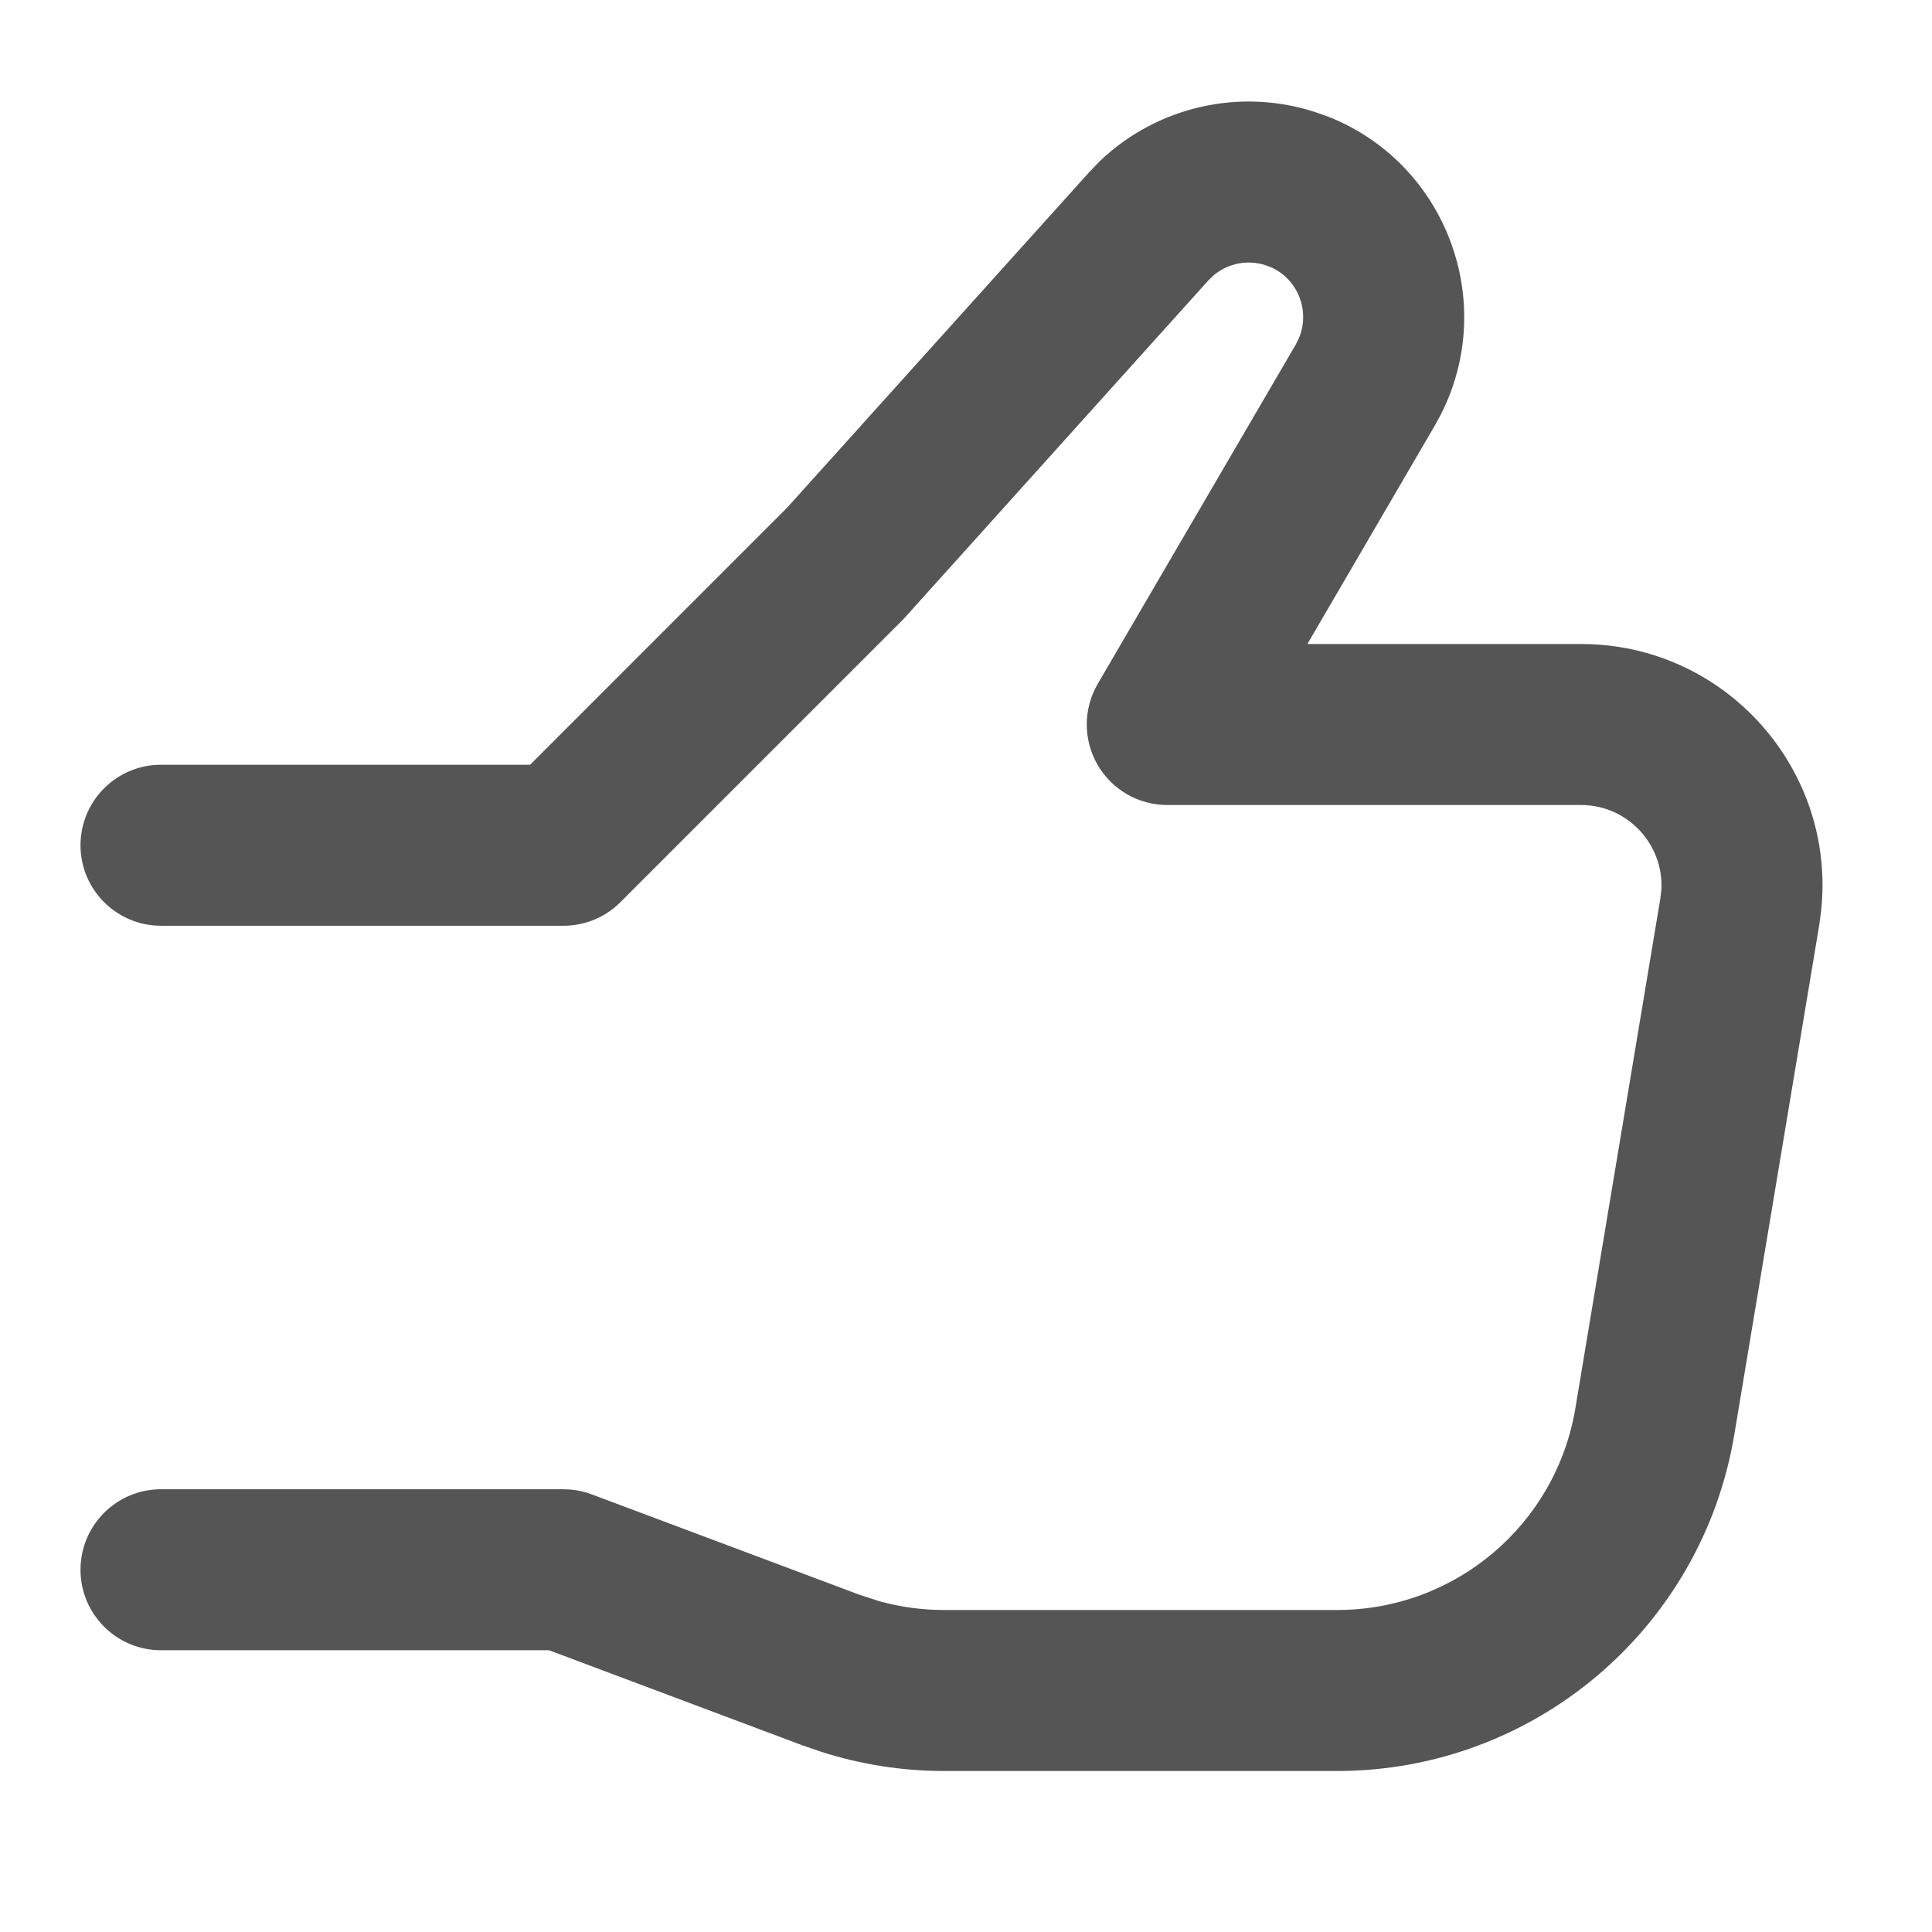
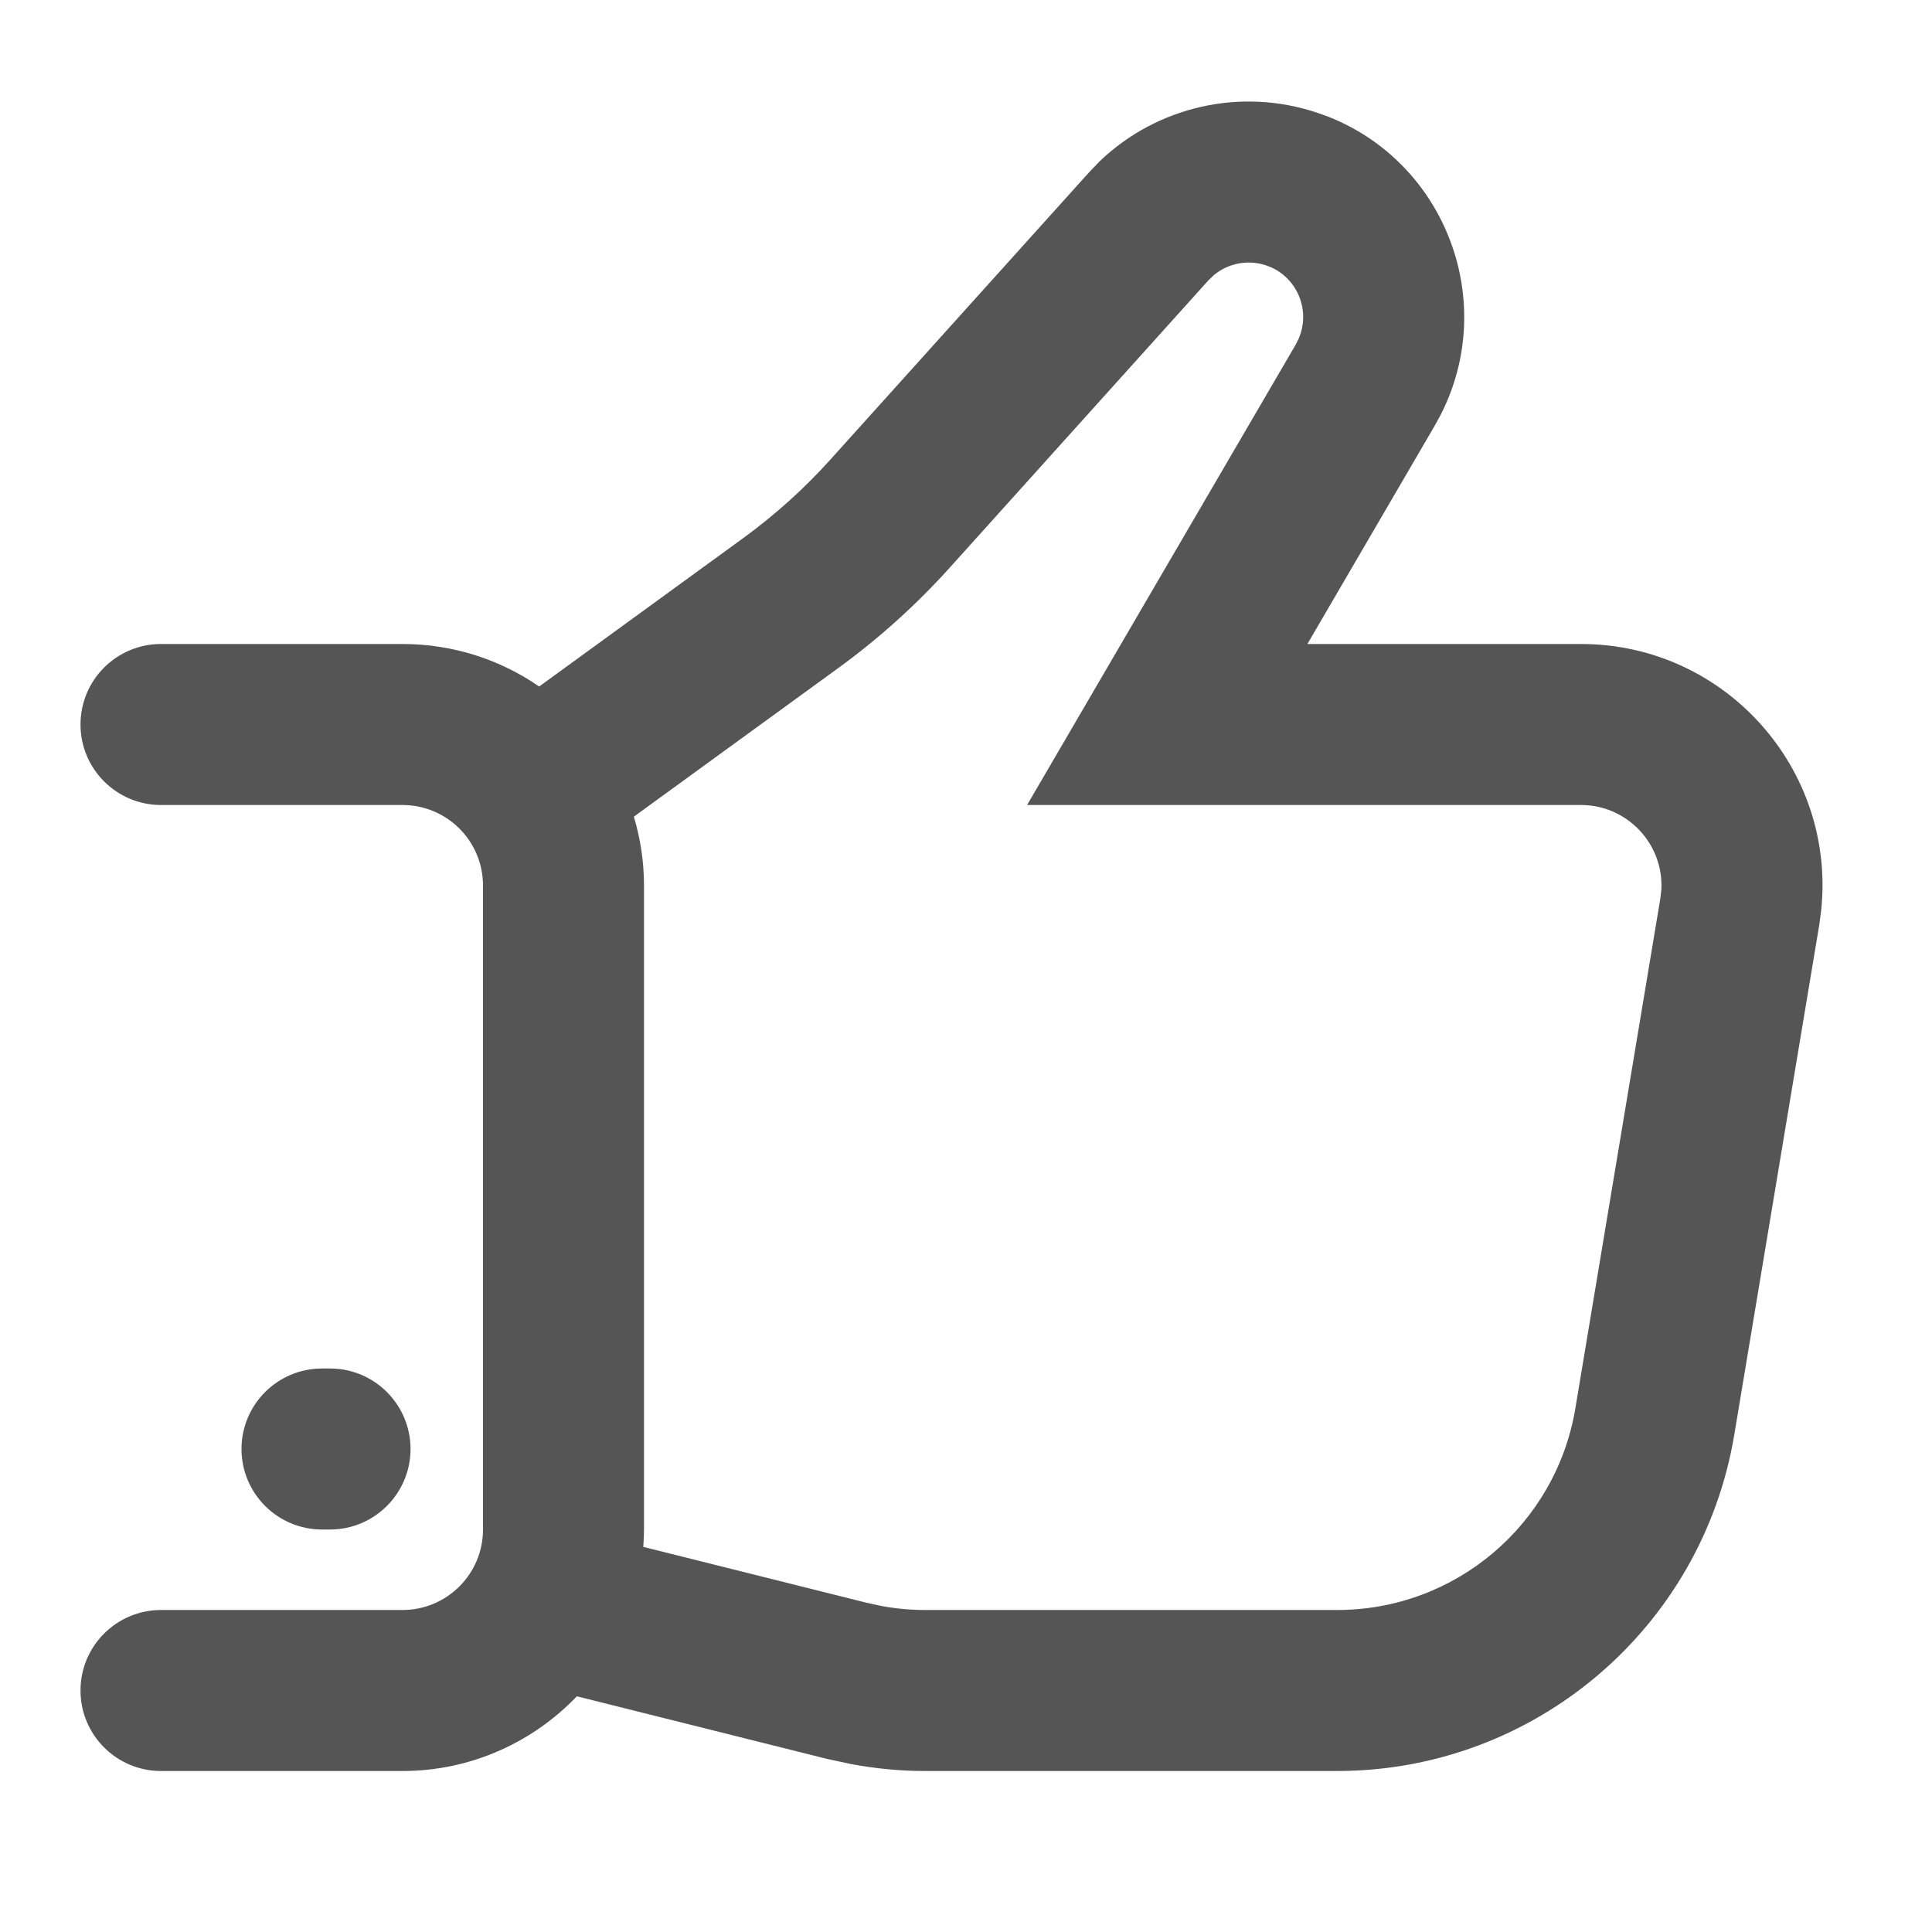
<svg xmlns="http://www.w3.org/2000/svg" width="24" height="24" viewBox="0 0 24 24" fill="none">
-   <path d="M13.66 2.004C14.373 1.321 15.412 1.083 16.358 1.399L16.507 1.452C17.964 2.033 18.61 3.749 17.899 5.148L17.824 5.286L16.241 8H19.639C21.435 8 22.815 9.562 22.622 11.322L22.599 11.493L21.544 17.822C21.142 20.232 19.055 22 16.611 22H11.726C11.201 22 10.68 21.917 10.182 21.755L9.97 21.682L6.82 20.5H2C1.448 20.5 1 20.052 1 19.5C1 18.948 1.448 18.5 2 18.5H7L7.09 18.504C7.179 18.512 7.267 18.532 7.352 18.564L10.672 19.809L10.928 19.892C11.187 19.963 11.456 20 11.726 20H16.611C18.078 20 19.329 18.94 19.57 17.493L20.625 11.164L20.638 11.051C20.668 10.488 20.218 10 19.639 10H14.5C14.142 10 13.811 9.809 13.633 9.498C13.455 9.188 13.456 8.805 13.636 8.496L16.097 4.279L16.132 4.208C16.278 3.874 16.131 3.48 15.8 3.325L15.726 3.296C15.502 3.222 15.259 3.269 15.081 3.416L15.009 3.485L11.243 7.669C11.232 7.682 11.219 7.695 11.207 7.707L7.707 11.207C7.52 11.395 7.265 11.5 7 11.5H2C1.448 11.5 1 11.052 1 10.5C1 9.948 1.448 9.5 2 9.5H6.585L9.782 6.302L13.523 2.147L13.66 2.004Z" fill="#555555" />
+   <path fill-rule="evenodd" clip-rule="evenodd" d="M13.66 2.004C14.373 1.321 15.412 1.083 16.358 1.399L16.507 1.452C17.964 2.033 18.61 3.749 17.899 5.148L17.824 5.286L16.241 8H19.639C21.435 8 22.815 9.562 22.622 11.322L22.599 11.493L21.544 17.822C21.142 20.232 19.055 22 16.611 22H11.492C11.186 22 10.88 21.971 10.579 21.915L10.279 21.851L7.166 21.072C6.62 21.642 5.852 22 5 22H2C1.448 22 1 21.552 1 21C1 20.448 1.448 20 2 20H5C5.552 20 6 19.552 6 19V11C6 10.448 5.552 10 5 10H2C1.448 10 1 9.552 1 9C1 8.448 1.448 8 2 8H5C5.631 8 6.215 8.195 6.698 8.528L9.232 6.685C9.627 6.397 9.992 6.069 10.318 5.706L13.523 2.147L13.66 2.004ZM15.726 3.296C15.502 3.222 15.259 3.269 15.081 3.416L15.009 3.485L11.805 7.044C11.385 7.511 10.917 7.933 10.409 8.302L7.874 10.145C7.955 10.416 8 10.703 8 11V19C8 19.073 7.996 19.145 7.991 19.216L10.765 19.91L10.944 19.949C11.125 19.983 11.308 20 11.492 20H16.611C18.078 20 19.329 18.94 19.57 17.493L20.625 11.164L20.638 11.051C20.668 10.488 20.218 10 19.639 10H12.759L16.097 4.279L16.132 4.208C16.278 3.874 16.131 3.48 15.8 3.325L15.726 3.296Z" fill="#555555" />
+   <path d="M4.1 17C4.652 17 5.099 17.448 5.1 18C5.099 18.552 4.652 19 4.1 19H4C3.448 19 3 18.552 3 18C3 17.448 3.448 17 4 17H4.1Z" fill="#555555" />
</svg>
